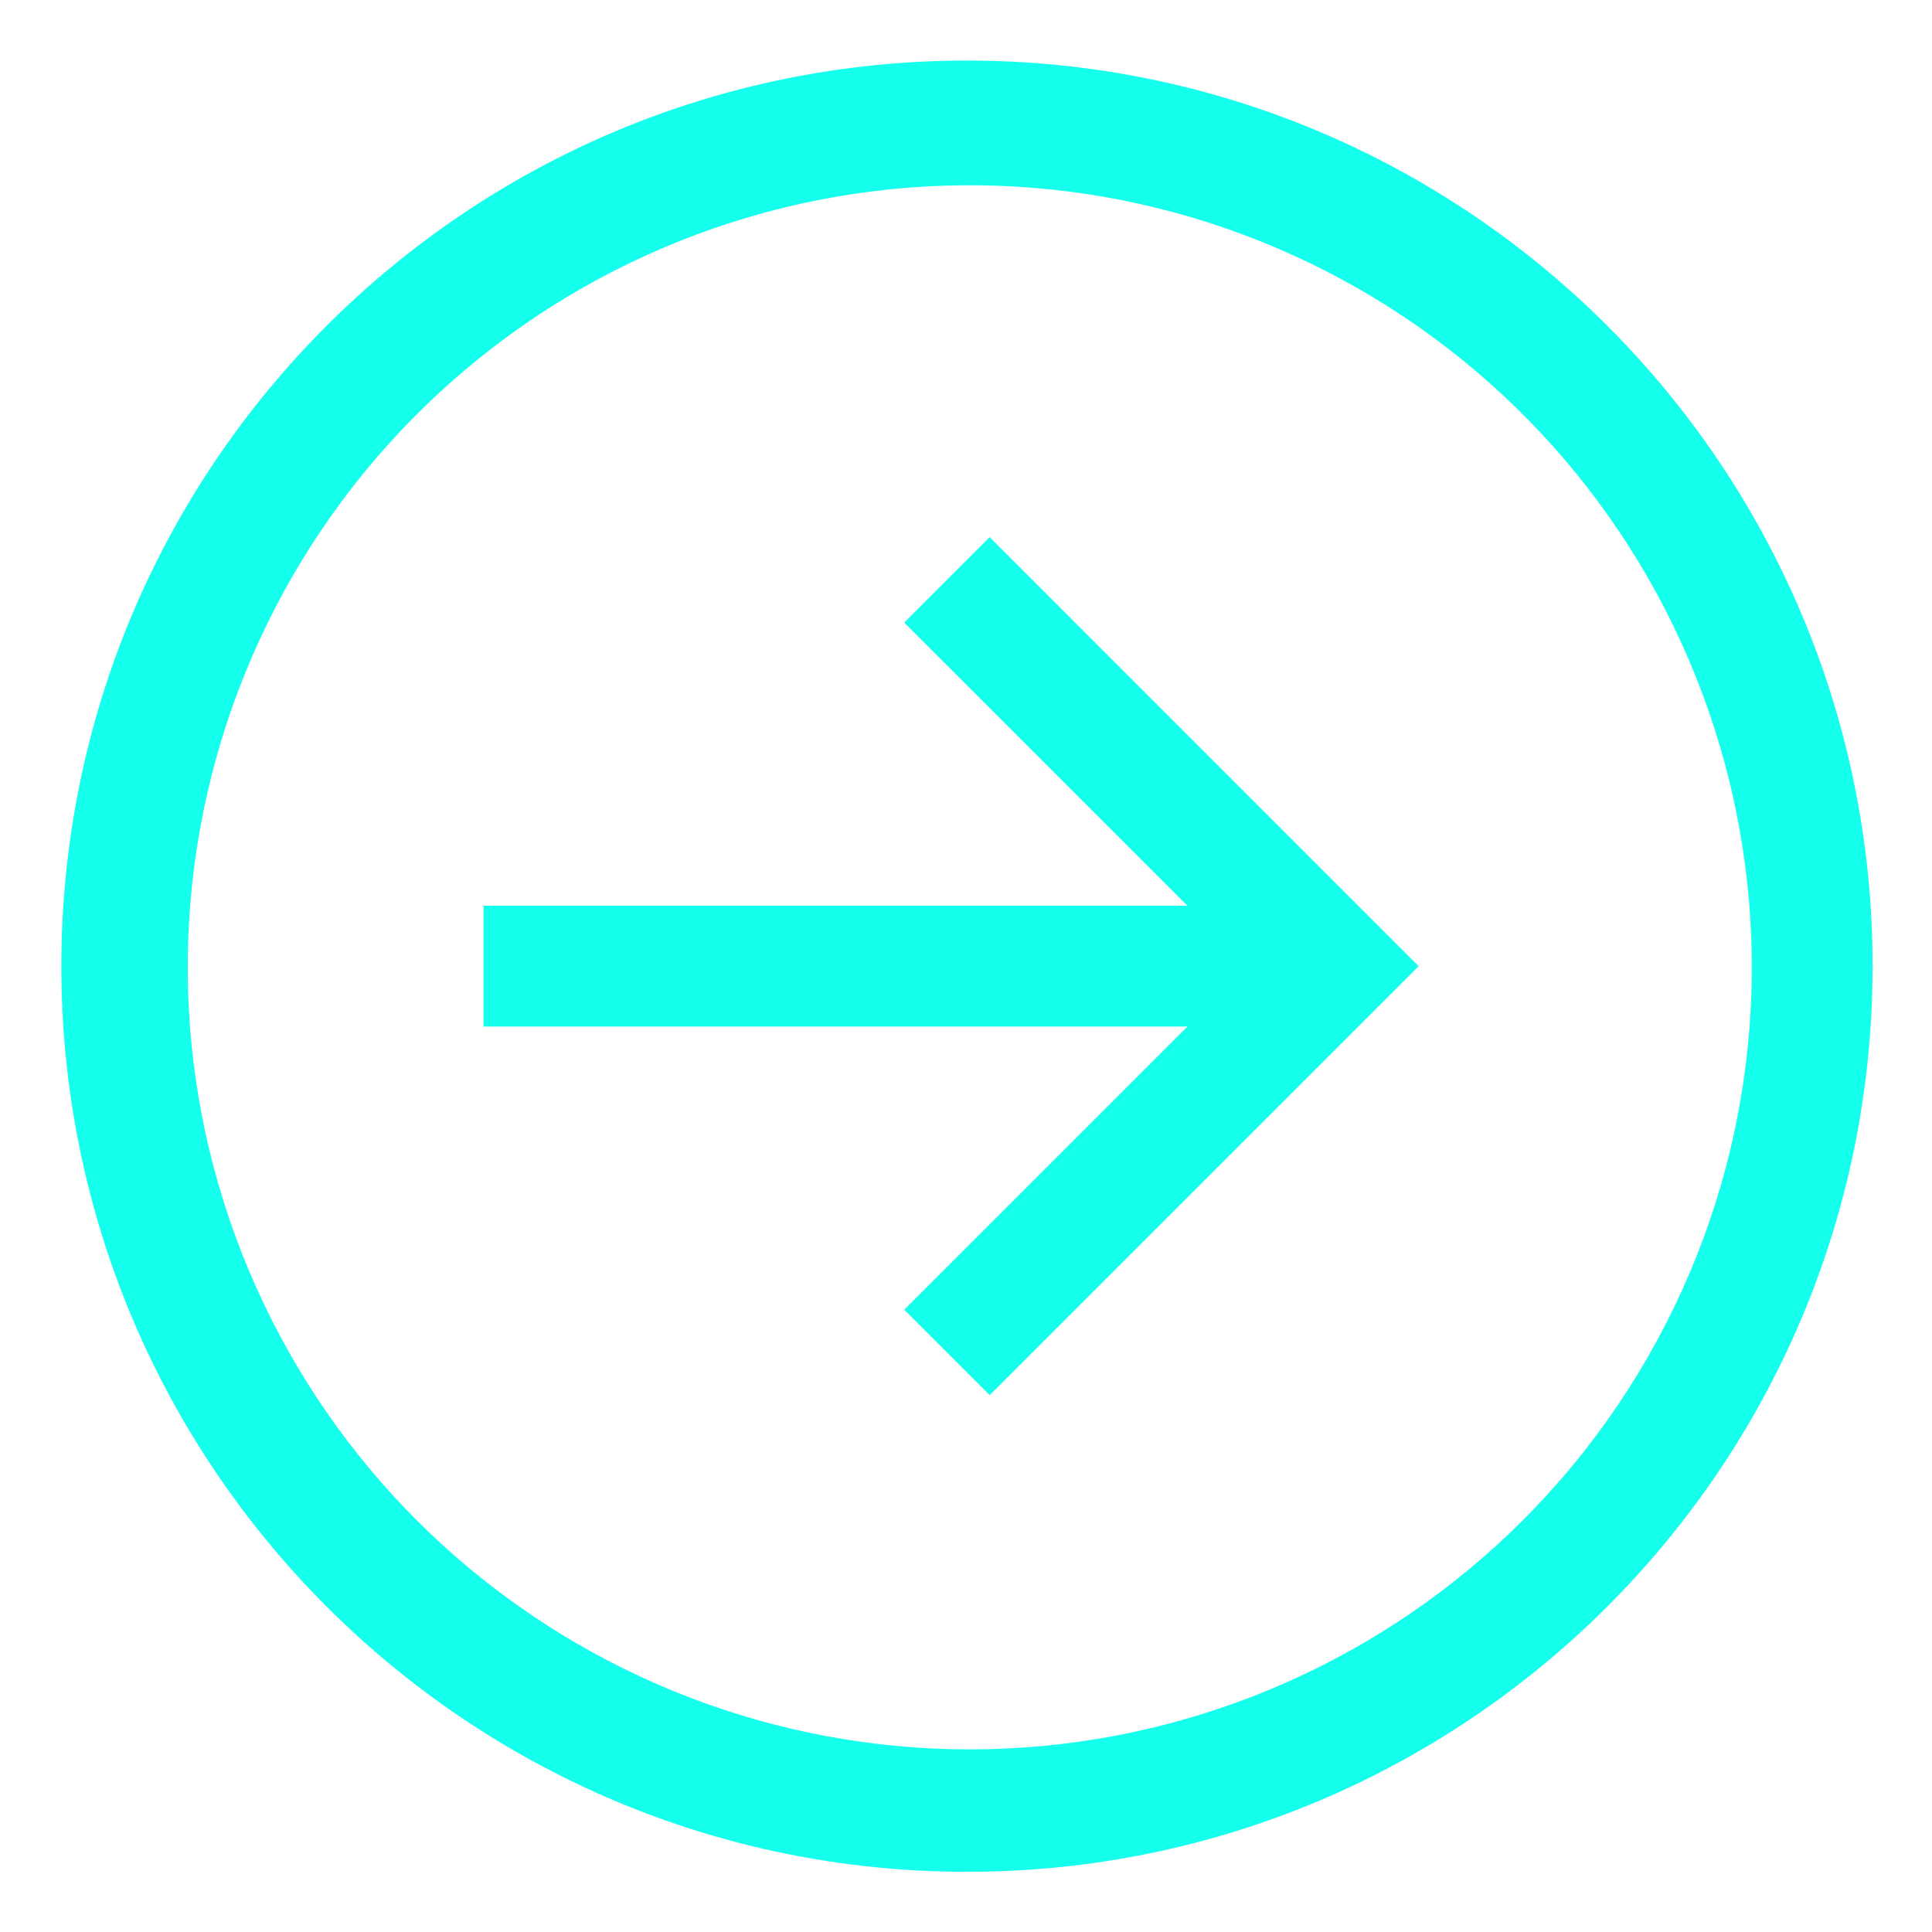
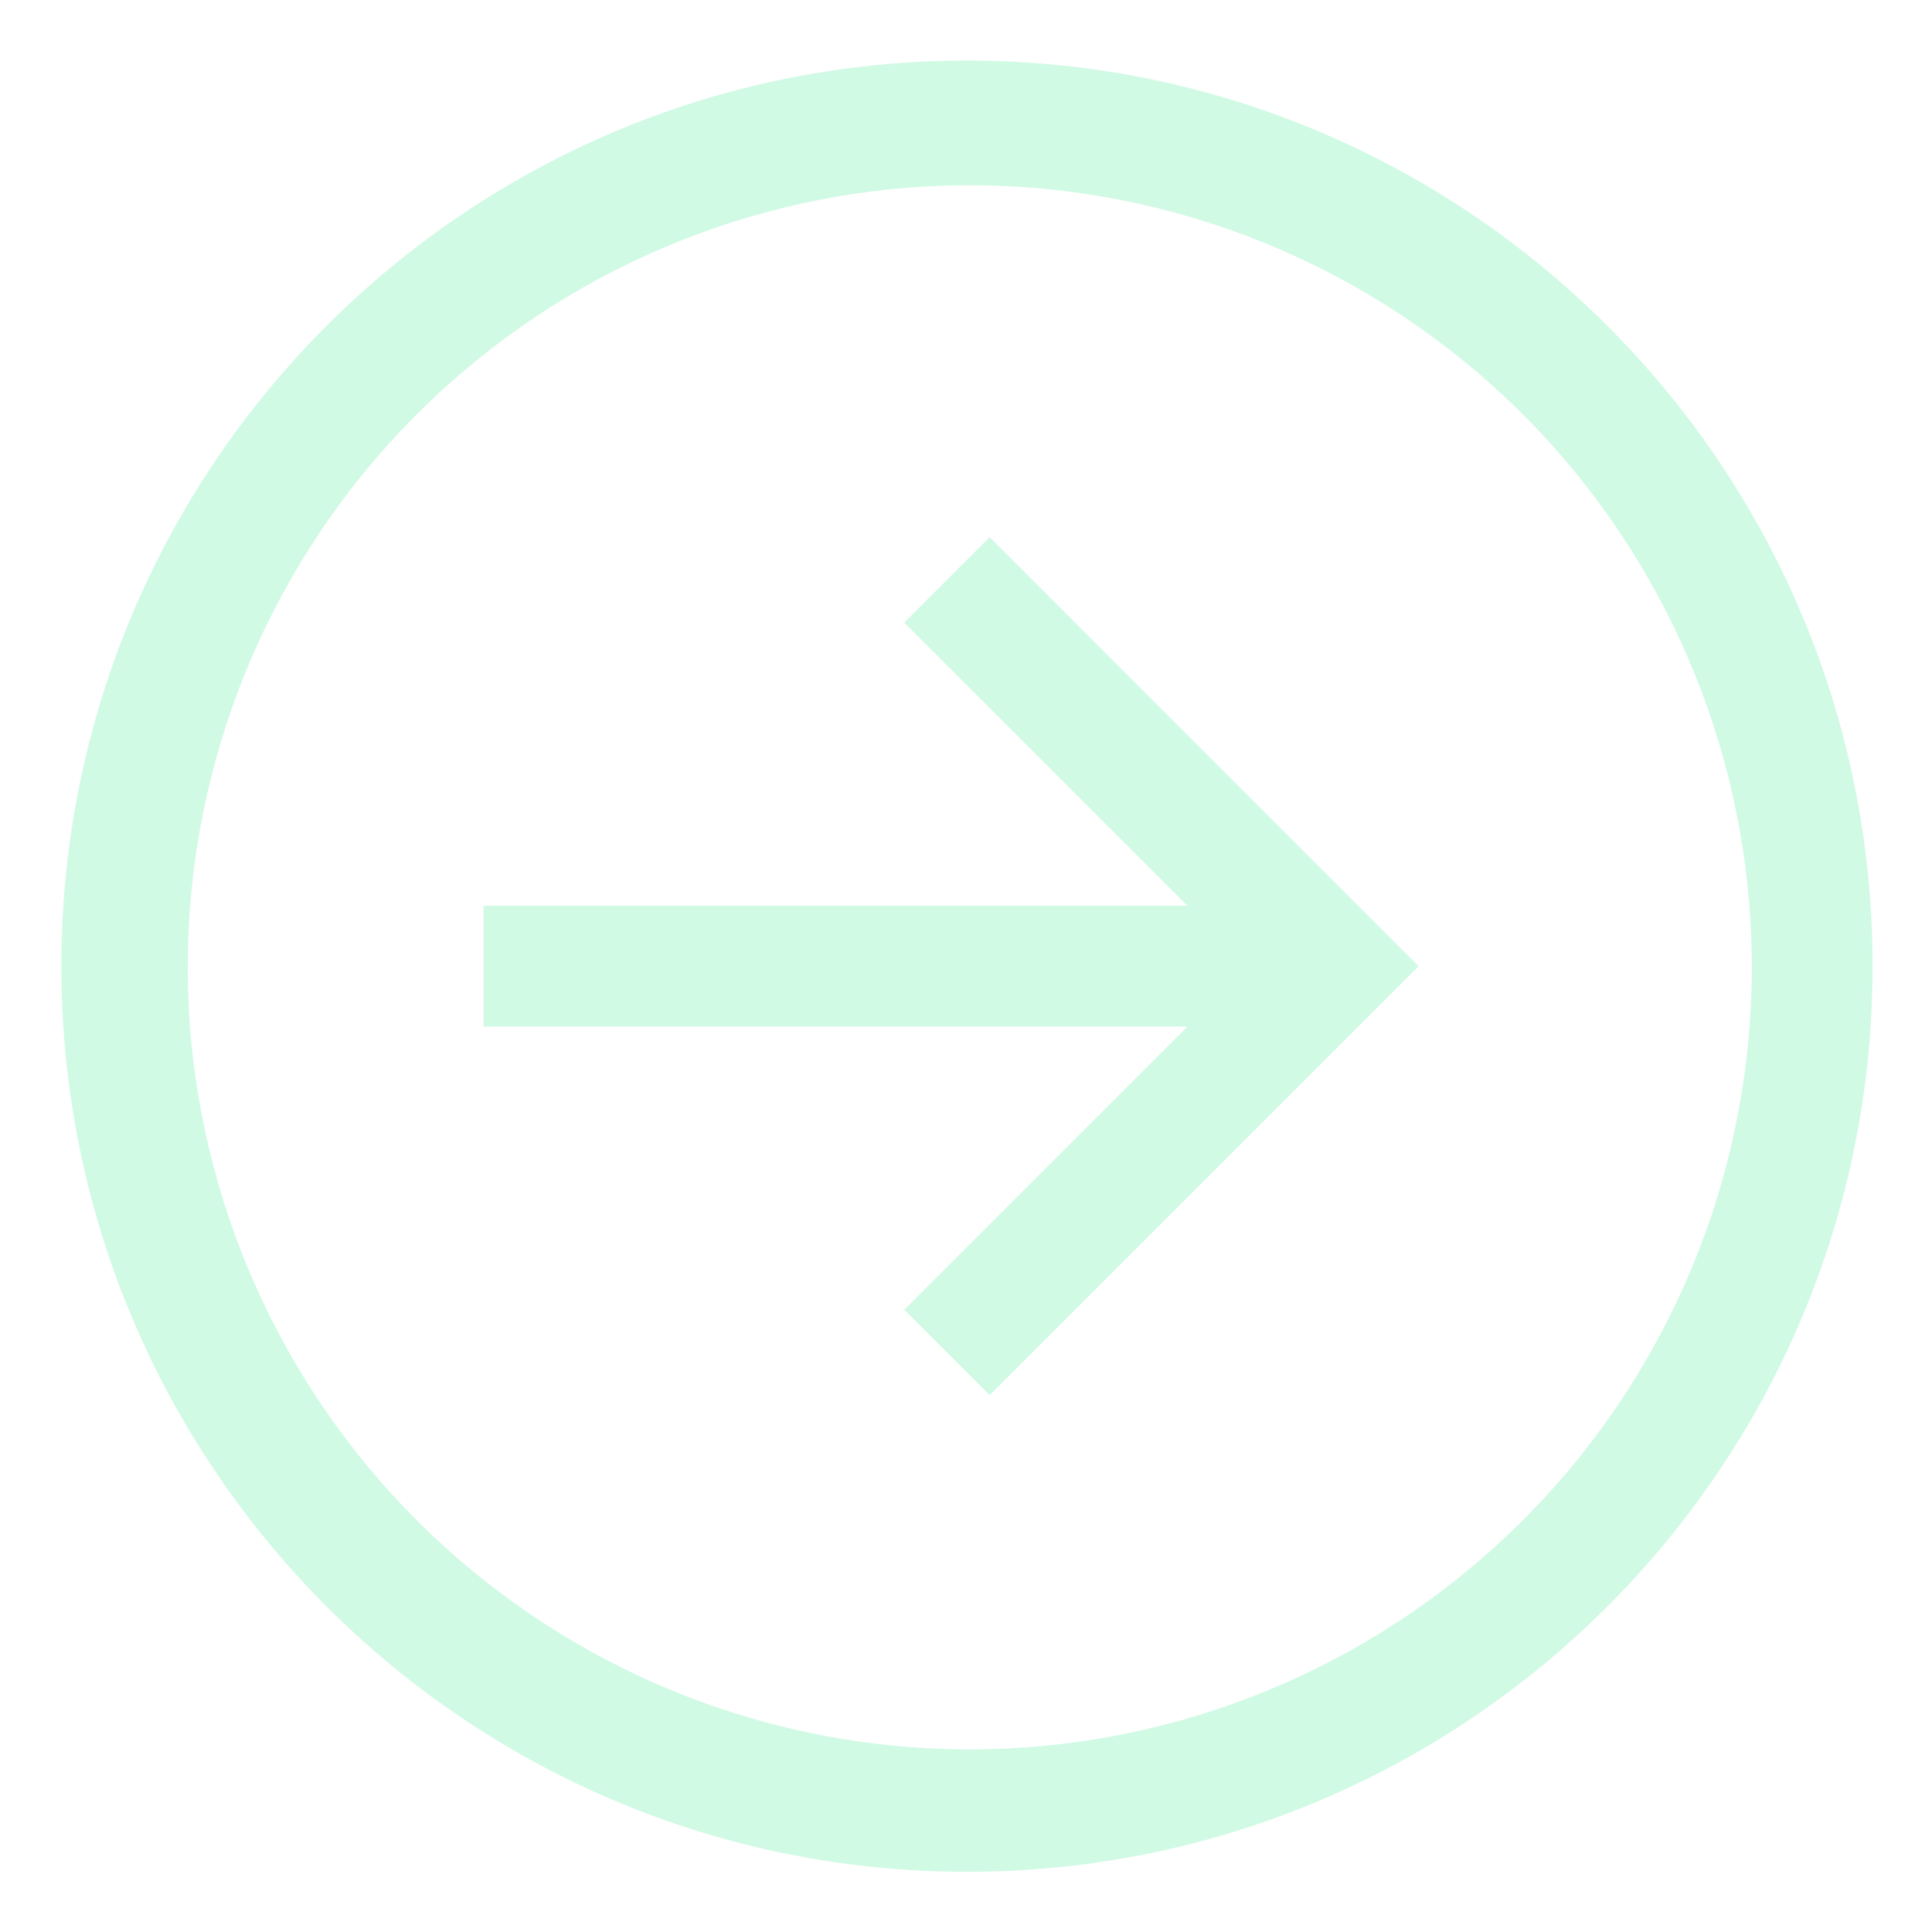
<svg xmlns="http://www.w3.org/2000/svg" width="32" height="32" viewBox="0 0 32 32" fill="none">
-   <path d="M16.016 1.003C7.731 1.003 1.016 7.718 1.016 16.003C1.016 24.287 7.731 31.003 16.016 31.003C24.3 31.003 31.016 24.287 31.016 16.003C31.016 7.718 24.3 1.003 16.016 1.003ZM25.208 25.195C22.929 27.468 19.885 28.81 16.67 28.961C13.454 29.112 10.298 28.06 7.816 26.011C5.334 23.962 3.704 21.062 3.243 17.877C2.782 14.691 3.523 11.448 5.323 8.779C7.123 6.111 9.851 4.208 12.977 3.441C16.104 2.675 19.403 3.099 22.233 4.633C25.063 6.166 27.221 8.698 28.286 11.735C29.351 14.773 29.247 18.098 27.995 21.063C27.342 22.607 26.396 24.011 25.208 25.195Z" fill="#14FFEC" />
-   <path d="M14.977 10.312L19.668 15.002H8.009V17.003H19.668L14.977 21.693L16.392 23.108L23.497 16.003L16.392 8.897L14.977 10.312Z" fill="#14FFEC" />
+   <path d="M16.016 1.003C7.731 1.003 1.016 7.718 1.016 16.003C1.016 24.287 7.731 31.003 16.016 31.003C24.3 31.003 31.016 24.287 31.016 16.003C31.016 7.718 24.3 1.003 16.016 1.003ZM25.208 25.195C22.929 27.468 19.885 28.81 16.67 28.961C13.454 29.112 10.298 28.06 7.816 26.011C5.334 23.962 3.704 21.062 3.243 17.877C2.782 14.691 3.523 11.448 5.323 8.779C7.123 6.111 9.851 4.208 12.977 3.441C16.104 2.675 19.403 3.099 22.233 4.633C25.063 6.166 27.221 8.698 28.286 11.735C29.351 14.773 29.247 18.098 27.995 21.063C27.342 22.607 26.396 24.011 25.208 25.195Z" fill="#d1fae5" />
+   <path d="M14.977 10.312L19.668 15.002H8.009V17.003H19.668L14.977 21.693L16.392 23.108L23.497 16.003L16.392 8.897L14.977 10.312Z" fill="#d1fae5" />
</svg>
